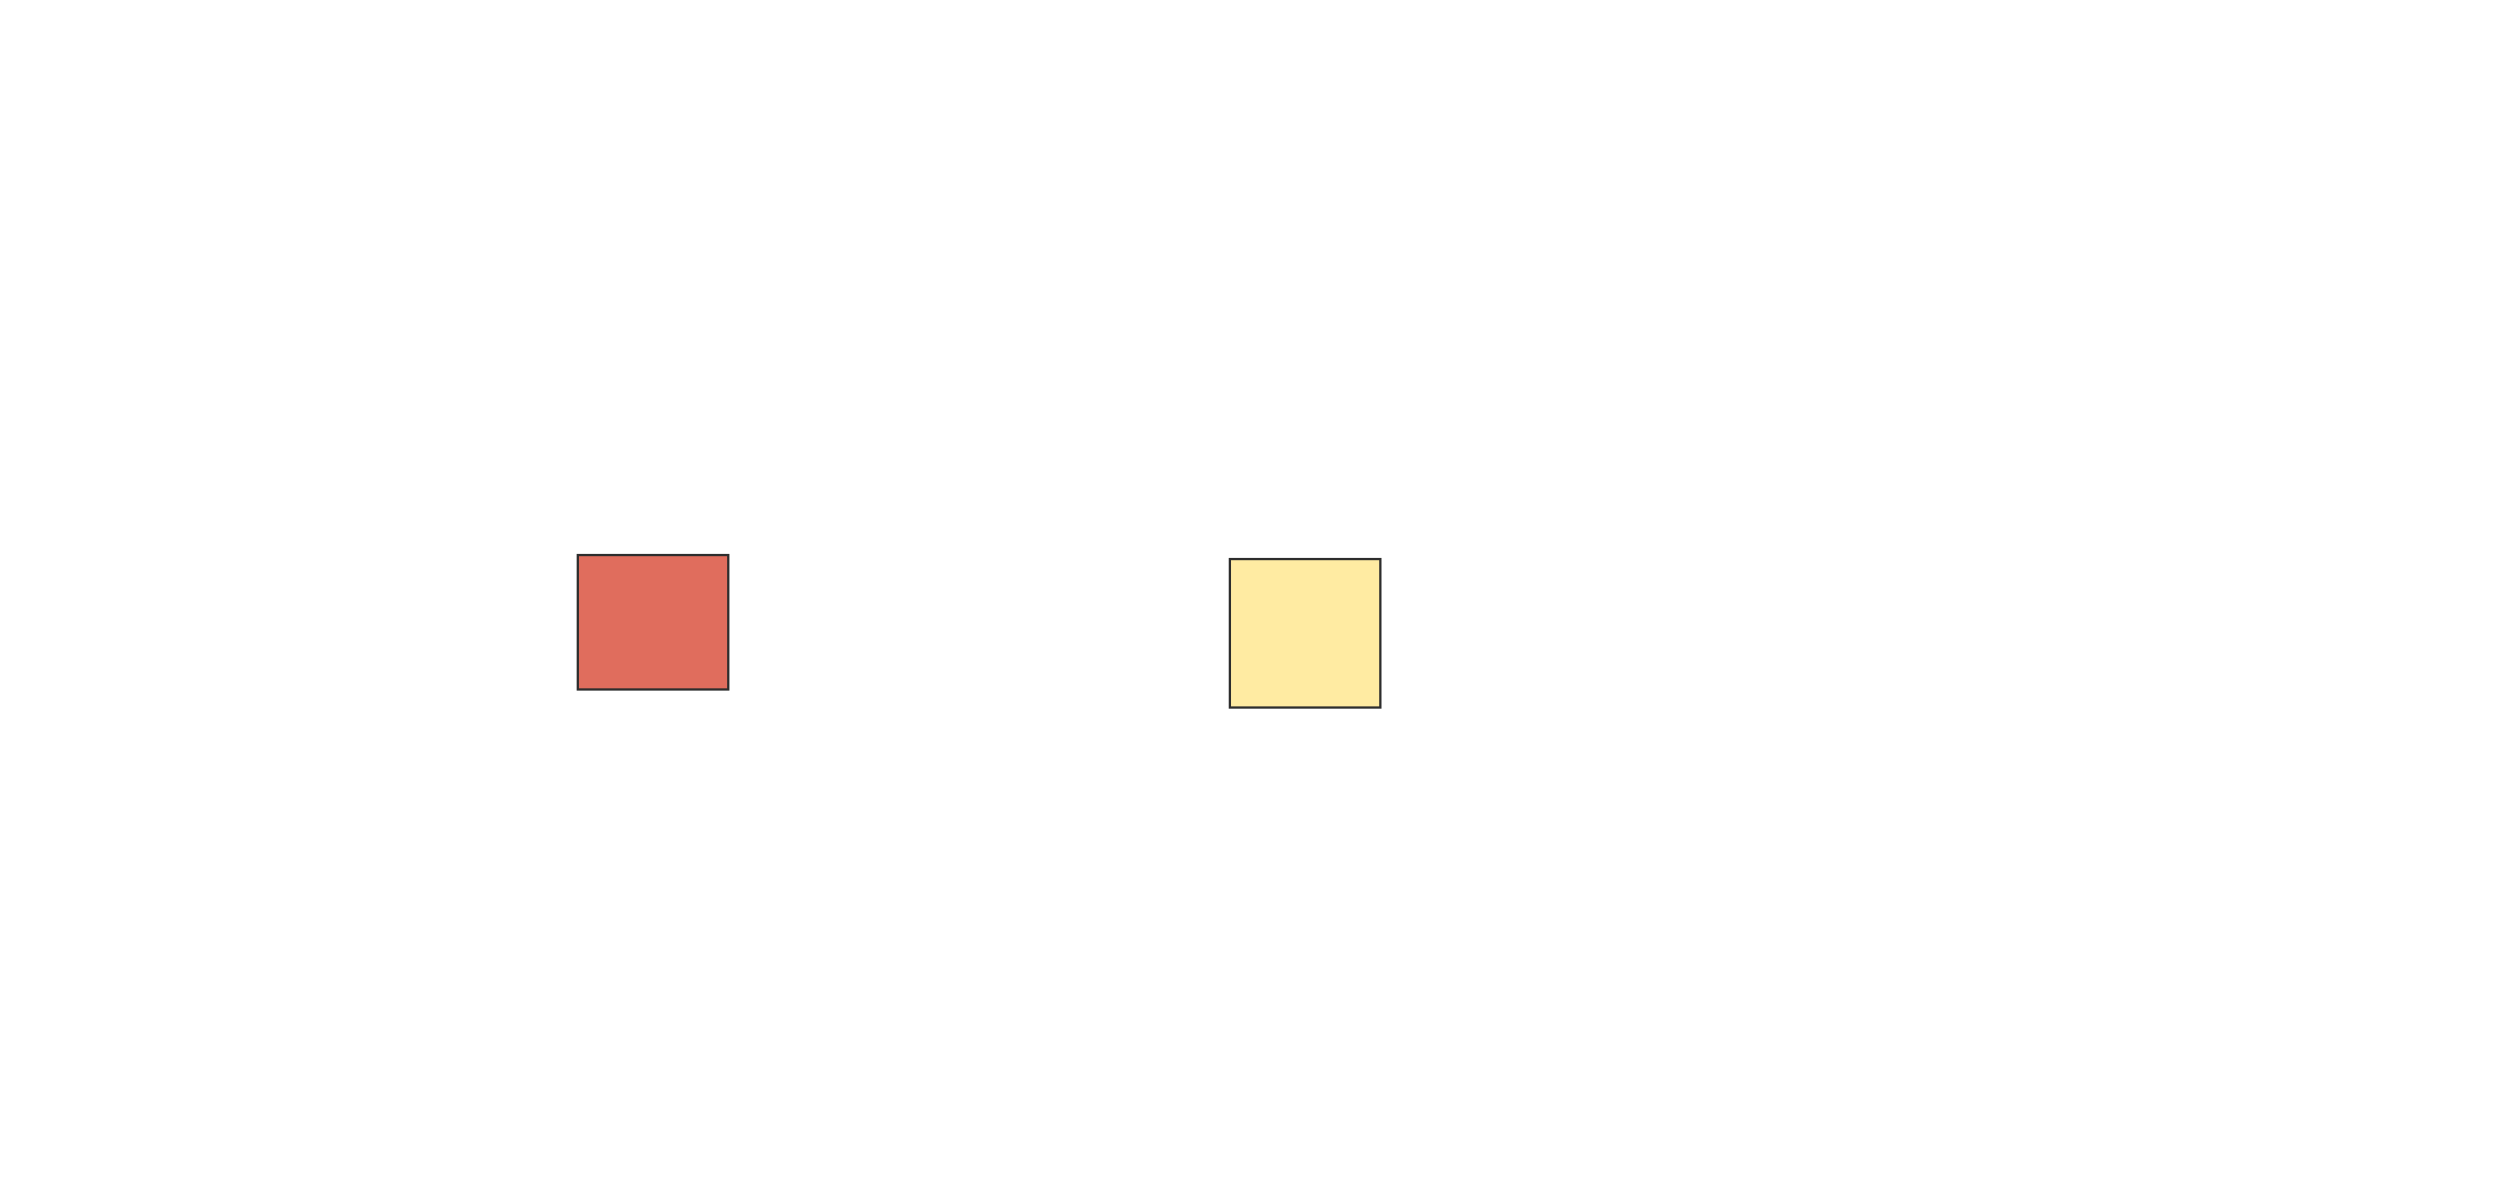
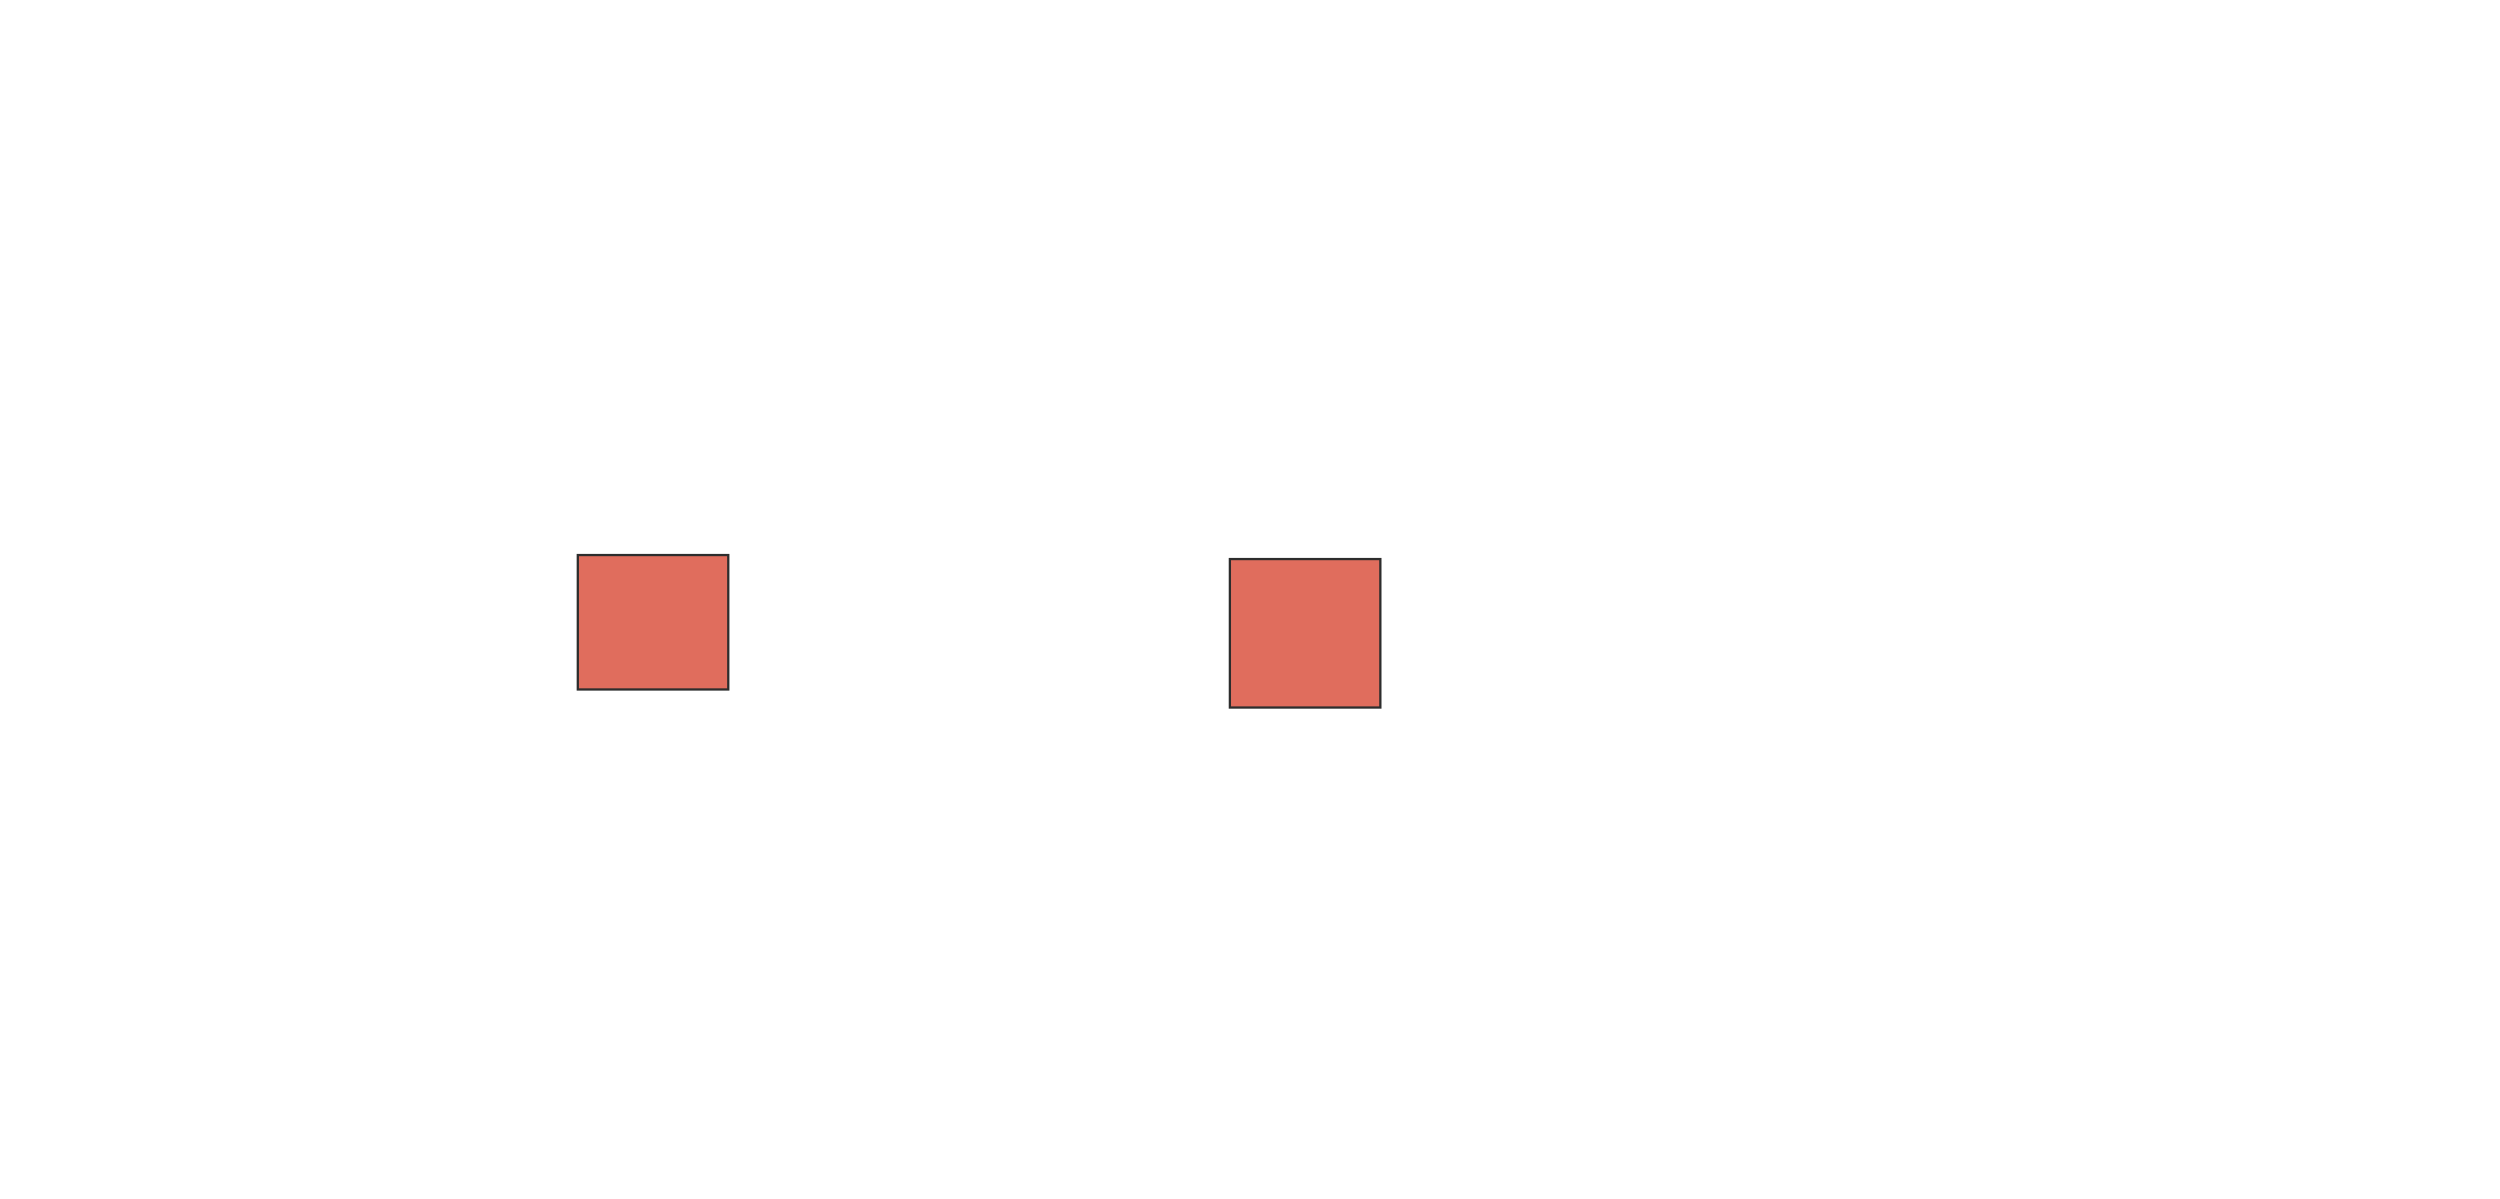
<svg xmlns="http://www.w3.org/2000/svg" width="1093" height="524">
  <g>
  </g>
  <g>
-     <rect id="86a7af176ef349788272fb507547d69a-ao-1" height="58.772" width="65.789" y="242.667" x="252.614" stroke="#2D2D2D" fill="#e06d5d" class="qshape" />
-     <rect id="86a7af176ef349788272fb507547d69a-ao-2" height="64.912" width="65.789" y="244.421" x="537.702" stroke="#2D2D2D" fill="#FFEBA2" />
+     <g id="86a7af176ef349788272fb507547d69a-ao-1" class="qshape">
+       <rect fill="#e06d5d" stroke="#2D2D2D" x="252.614" y="242.667" width="65.789" height="58.772" class="qshape" />
+       <rect fill="#e06d5d" stroke="#2D2D2D" x="537.702" y="244.421" width="65.789" height="64.912" class="qshape" />
+     </g>
  </g>
</svg>
